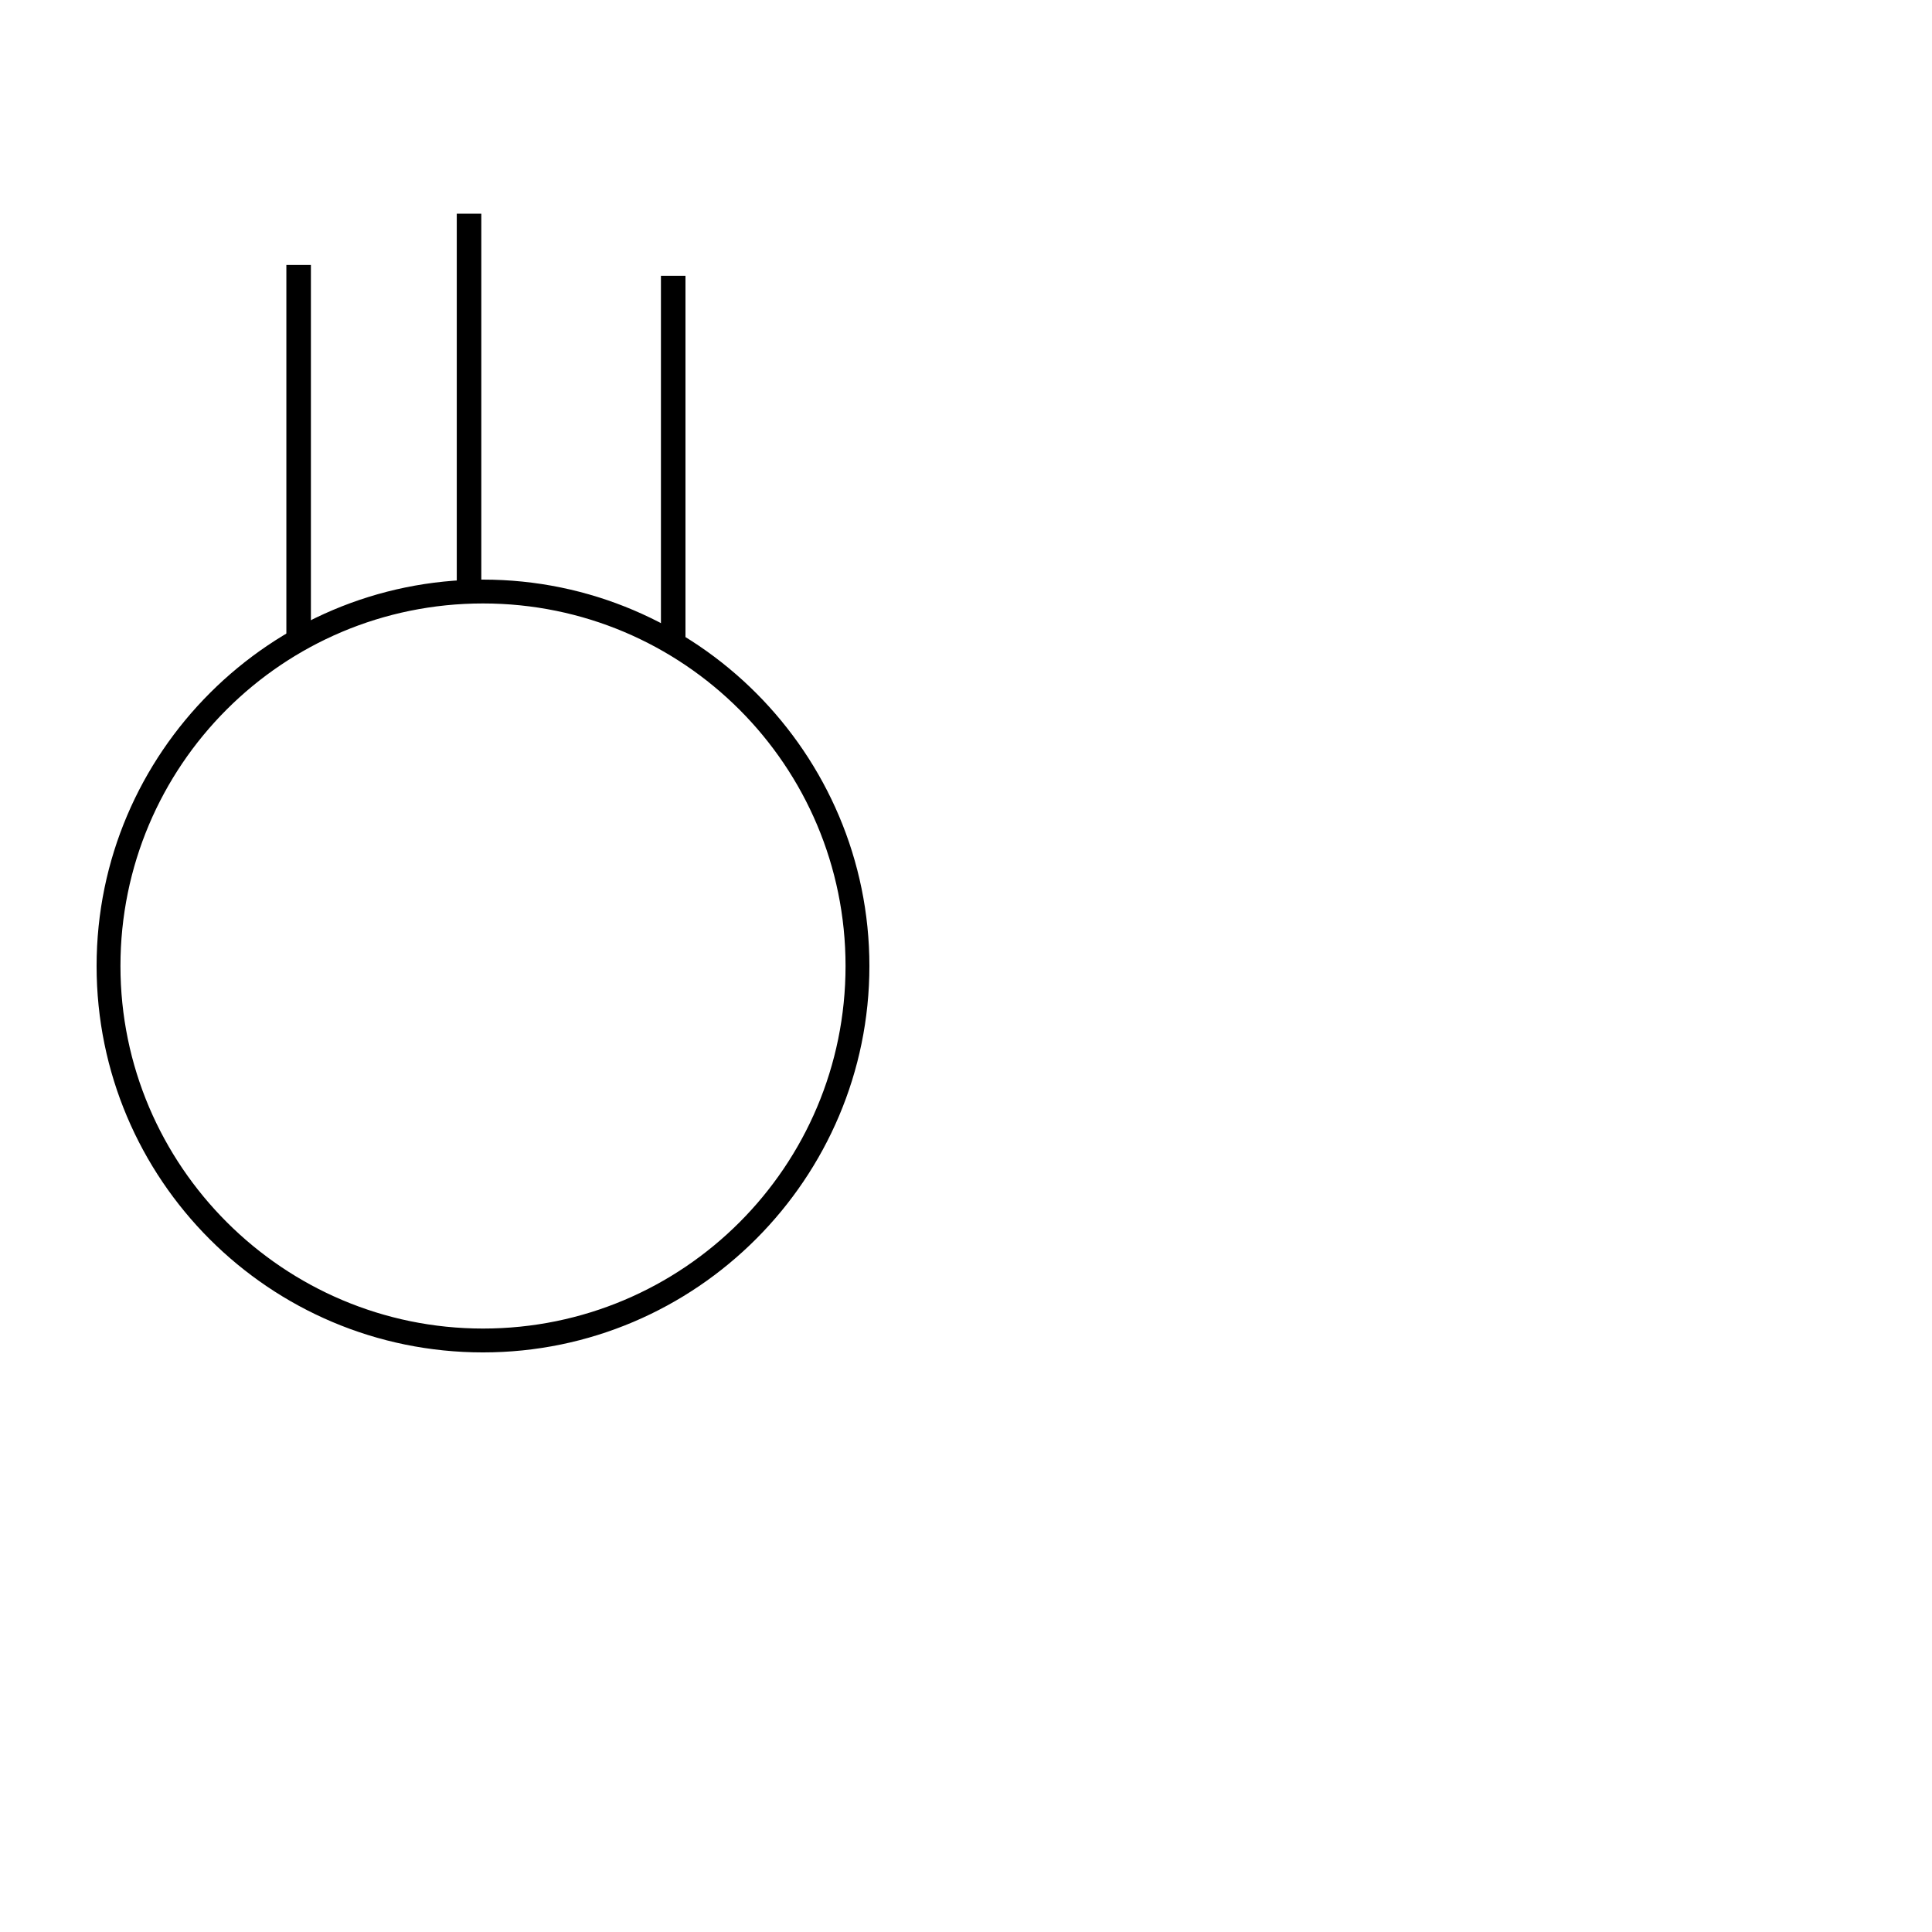
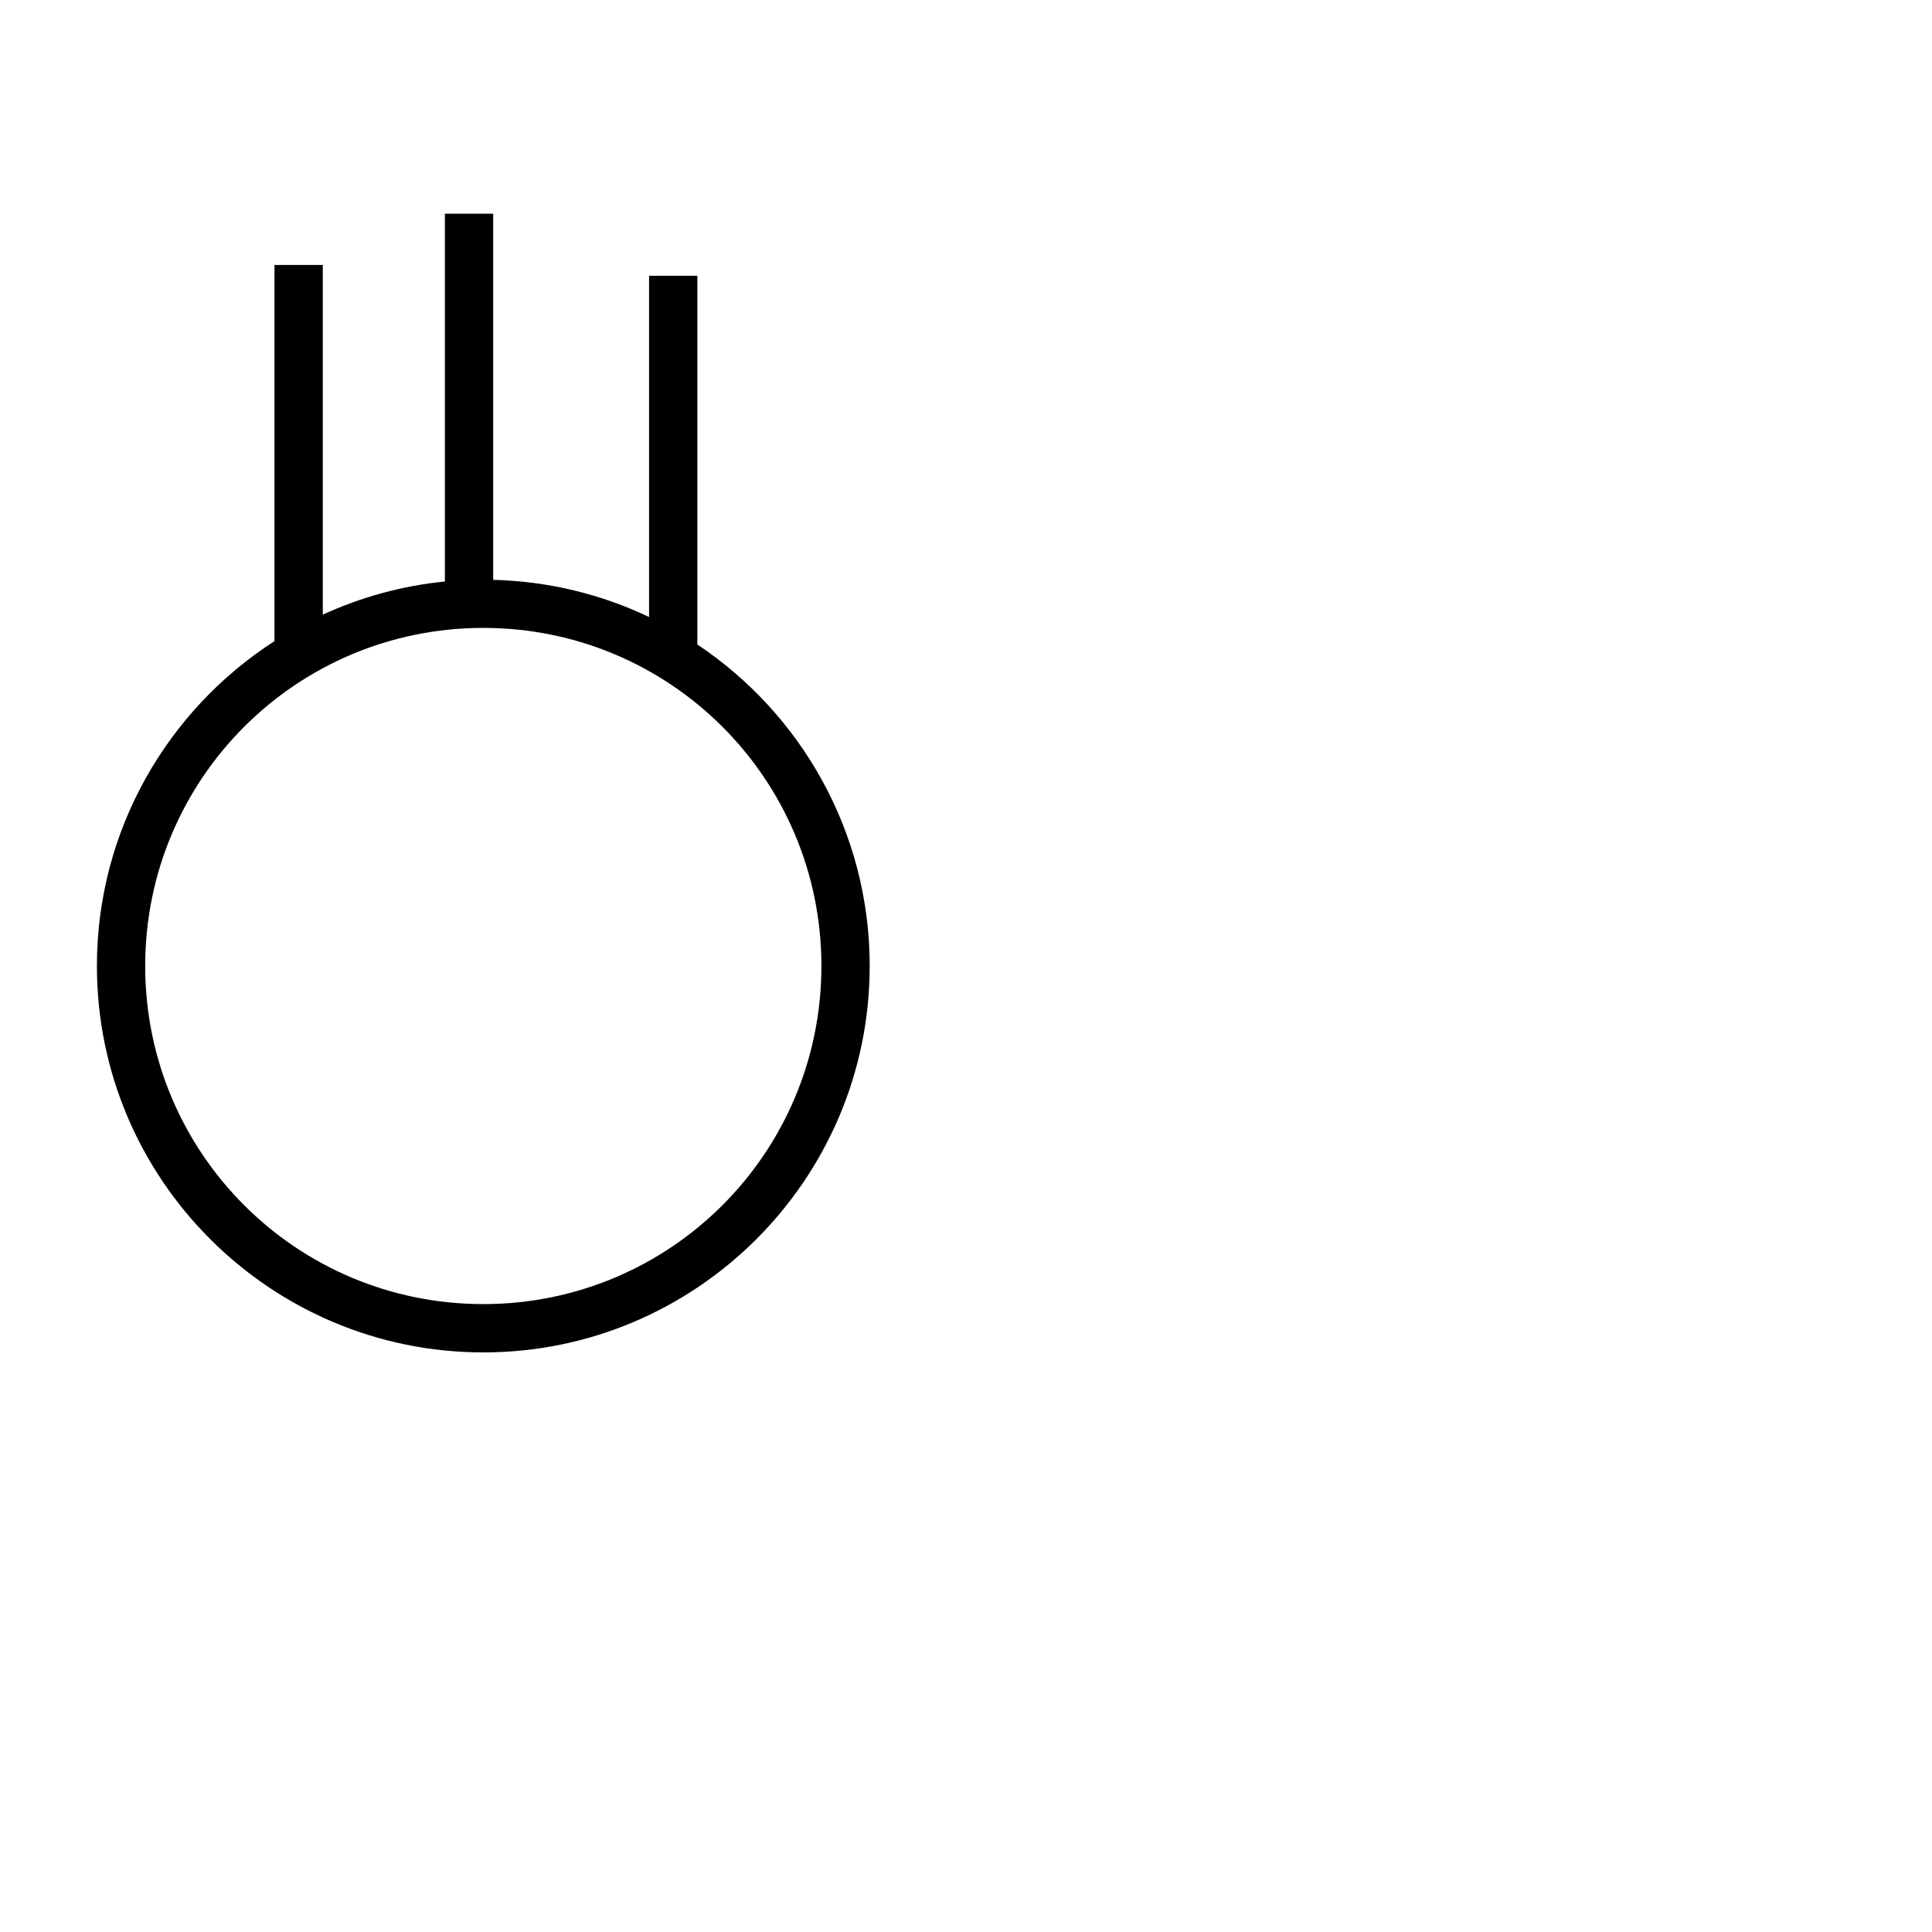
- <svg xmlns="http://www.w3.org/2000/svg" width="1000" height="1000" viewBox="0 0 264.583 264.583" version="1.1" id="svg52475">
-   <defs id="defs52472" />
+ <svg xmlns="http://www.w3.org/2000/svg" width="1000" height="1000" viewBox="0 0 264.583 264.583" version="1.1" id="svg52475" xml:space="preserve">
+   <defs id="defs52472">
+     <clipPath clipPathUnits="userSpaceOnUse" id="clipPath420">
+       <path d="M 591.87,383.121 H 908.197 V 699.448 H 591.87 Z" clip-rule="evenodd" id="path418" />
+     </clipPath>
+   </defs>
  <g id="layer1" transform="translate(-69.20758,-100.6861)">
-     <path d="m 135.353,180.061 c 29.235,0 52.917,23.845 52.917,52.917 0,29.071 -23.682,52.917 -52.917,52.917 -29.235,0 -52.917,-23.682 -52.917,-52.917 0,-29.235 23.845,-52.917 52.917,-52.917 z m 0,102.567 c 27.438,0 49.65,-22.212 49.65,-49.65 0,-27.438 -22.212,-49.65 -49.65,-49.65 -27.438,0 -49.65,22.212 -49.65,49.65 6e-6,27.438 22.375,49.65 49.65,49.65 z" style="display:inline;fill:#000000;fill-opacity:1;fill-rule:nonzero;stroke:none;stroke-width:1.633" id="path1922" />
-     <rect style="fill:#000000;stroke-width:3.16" id="rect2799" width="3.36" height="50.511" x="159.722" y="138.454" />
-     <rect style="fill:#000000;stroke-width:3.16" id="rect2801" width="3.36" height="50.511" x="131.761" y="129.951" />
-     <rect style="fill:#000000;stroke-width:3.16" id="rect2803" width="3.36" height="50.99" x="108.425" y="136.97" />
+     <path id="rect1" style="fill:#000000;fill-opacity:1;fill-rule:evenodd;stroke:none;stroke-width:2.04" d="M 130.134 129.952 L 130.134 180.323 C 124.219 180.909 118.595 182.482 113.413 184.859 L 113.413 136.971 L 106.798 136.971 L 106.798 188.484 C 92.181 197.91 82.479 214.324 82.479 232.978 C 82.479 262.164 106.209 285.894 135.395 285.894 C 164.581 285.894 188.31 262.164 188.31 232.978 C 188.31 214.629 178.927 198.441 164.709 188.945 L 164.709 138.454 L 158.095 138.454 L 158.095 185.184 C 151.597 182.086 144.37 180.287 136.748 180.095 L 136.748 129.952 L 130.134 129.952 z M 135.395 186.676 C 161.006 186.676 181.697 207.367 181.697 232.978 C 181.697 258.589 161.006 279.279 135.395 279.279 C 109.784 279.279 89.092 258.589 89.092 232.978 C 89.092 207.367 109.784 186.676 135.395 186.676 z " />
  </g>
</svg>
